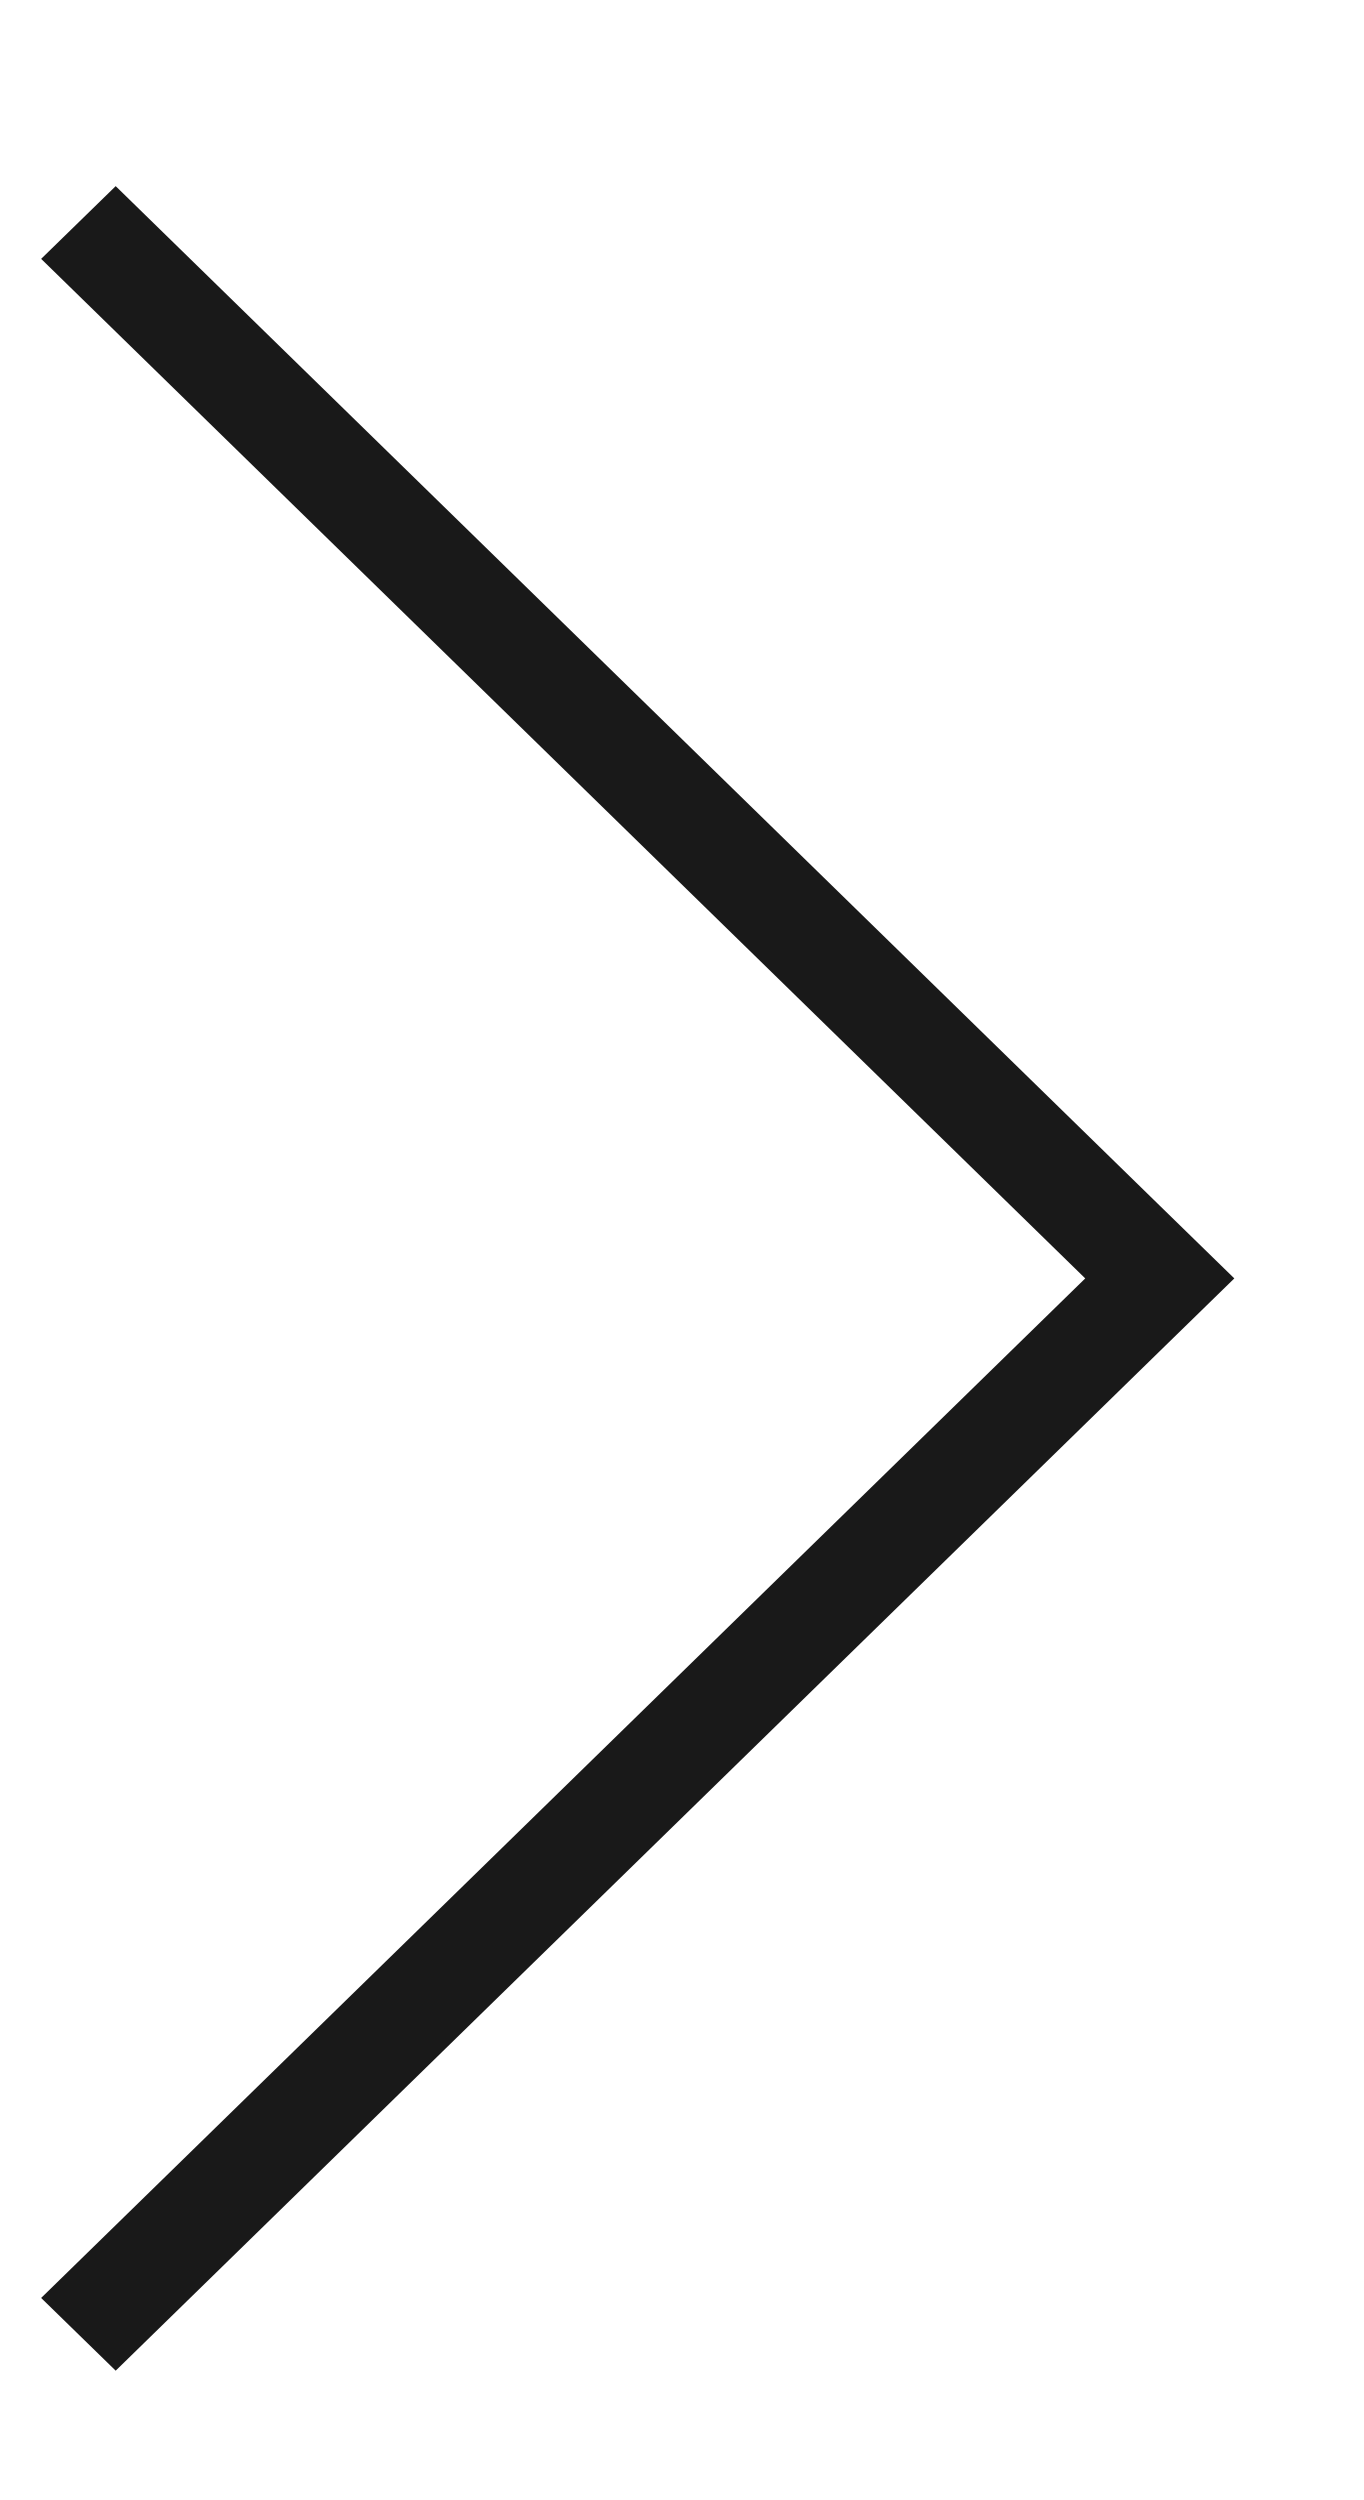
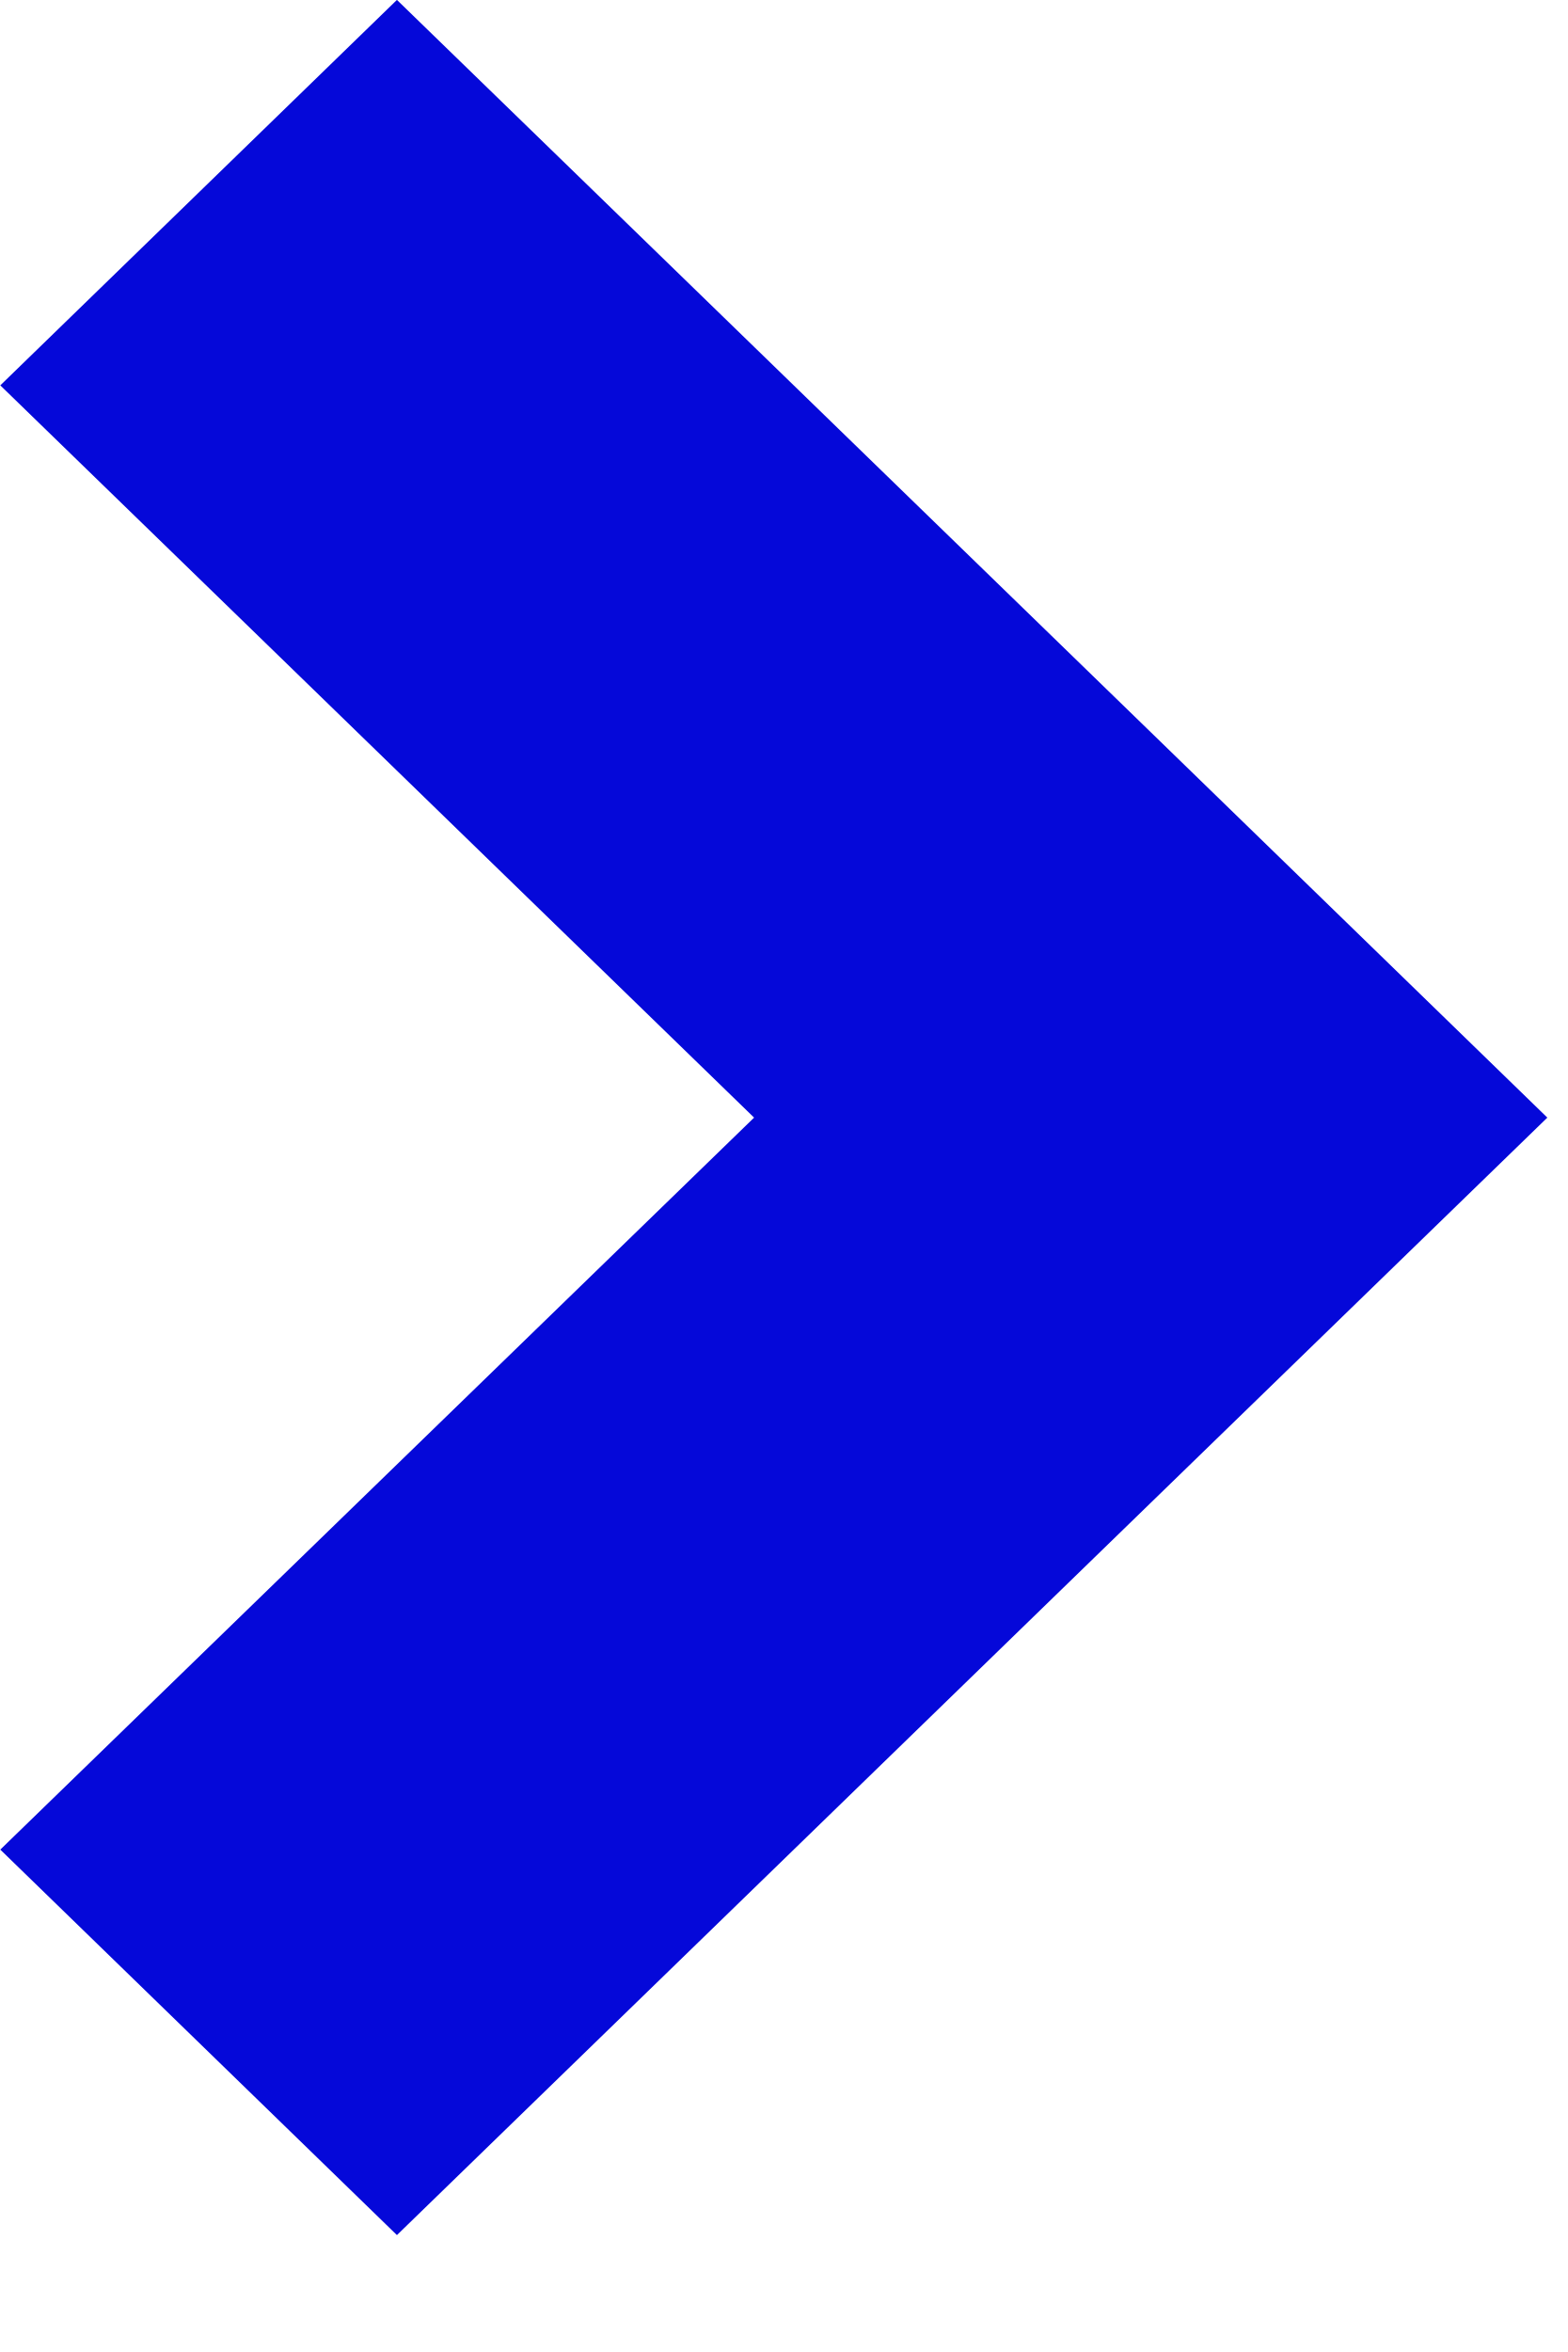
- <svg xmlns="http://www.w3.org/2000/svg" width="6px" height="11px" viewBox="0 0 6 11" version="1.1">
-   <defs />
-   <g id="Matching-(Correos)" stroke="none" stroke-width="1" fill="none" fill-rule="evenodd" fill-opacity="0.9">
-     <g id="Matchview" transform="translate(-1124, -599)" fill="#000000" fill-rule="nonzero">
-       <g id="Group-6" transform="translate(843, 582)">
-         <g id="Group-17" transform="translate(255, 17)">
-           <g id="Group-15" transform="translate(26, 0)">
-             <polygon id="Shape" points="0.181 1.139 0.509 0.819 5.103 5.305 5.431 5.625 5.103 5.945 0.509 10.431 0.181 10.111 4.775 5.625" />
-           </g>
-         </g>
-       </g>
+ <svg xmlns="http://www.w3.org/2000/svg" width="6px" height="9px" viewBox="0 0 6 9" version="1.1">
+   <g id="RUBRIX" stroke="none" stroke-width="1" fill="none" fill-rule="evenodd">
+     <g id="Annotation-mode-small-screen-Copy-3" transform="translate(-1203, -272)" fill="#0508D9">
+       <polygon id="Path" transform="translate(1205.961, 276.2763) scale(-1, -1) translate(-1205.961, -276.2763) " points="1206.036 276.276 1208.921 279.078 1207.403 280.553 1204.518 277.751 1203 276.276 1204.518 274.802 1207.403 272 1208.921 273.475" />
    </g>
  </g>
</svg>
